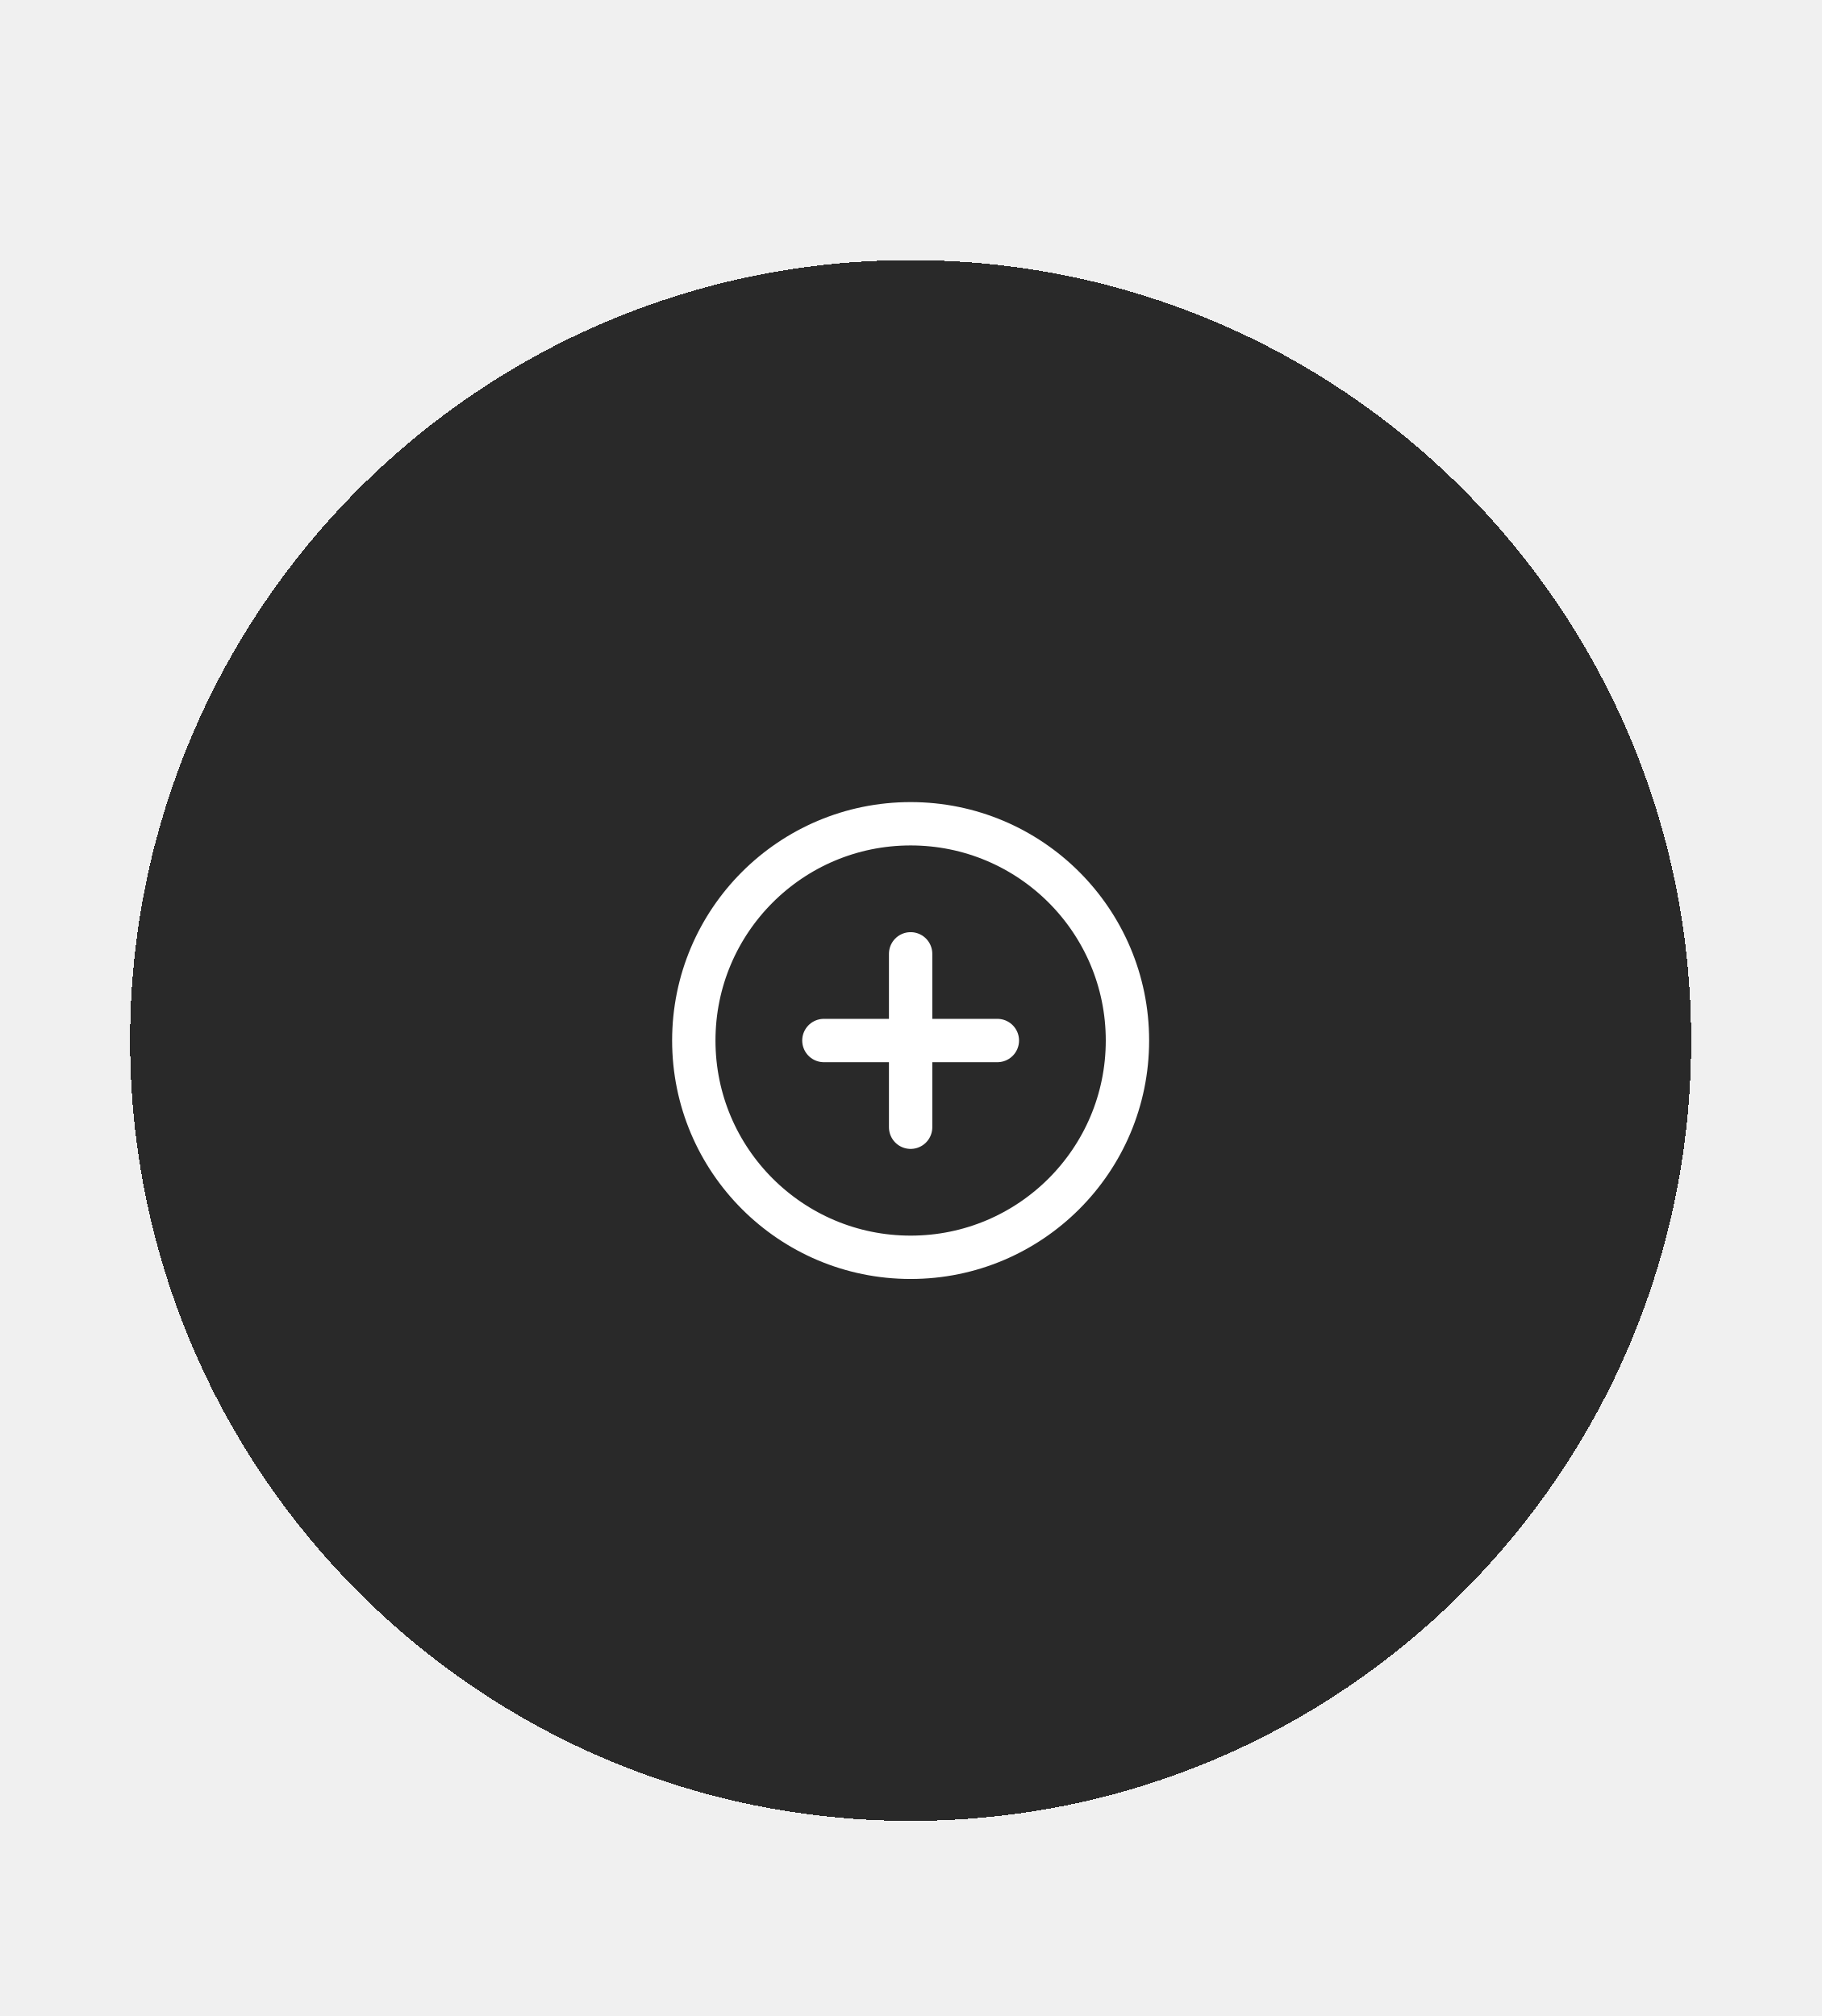
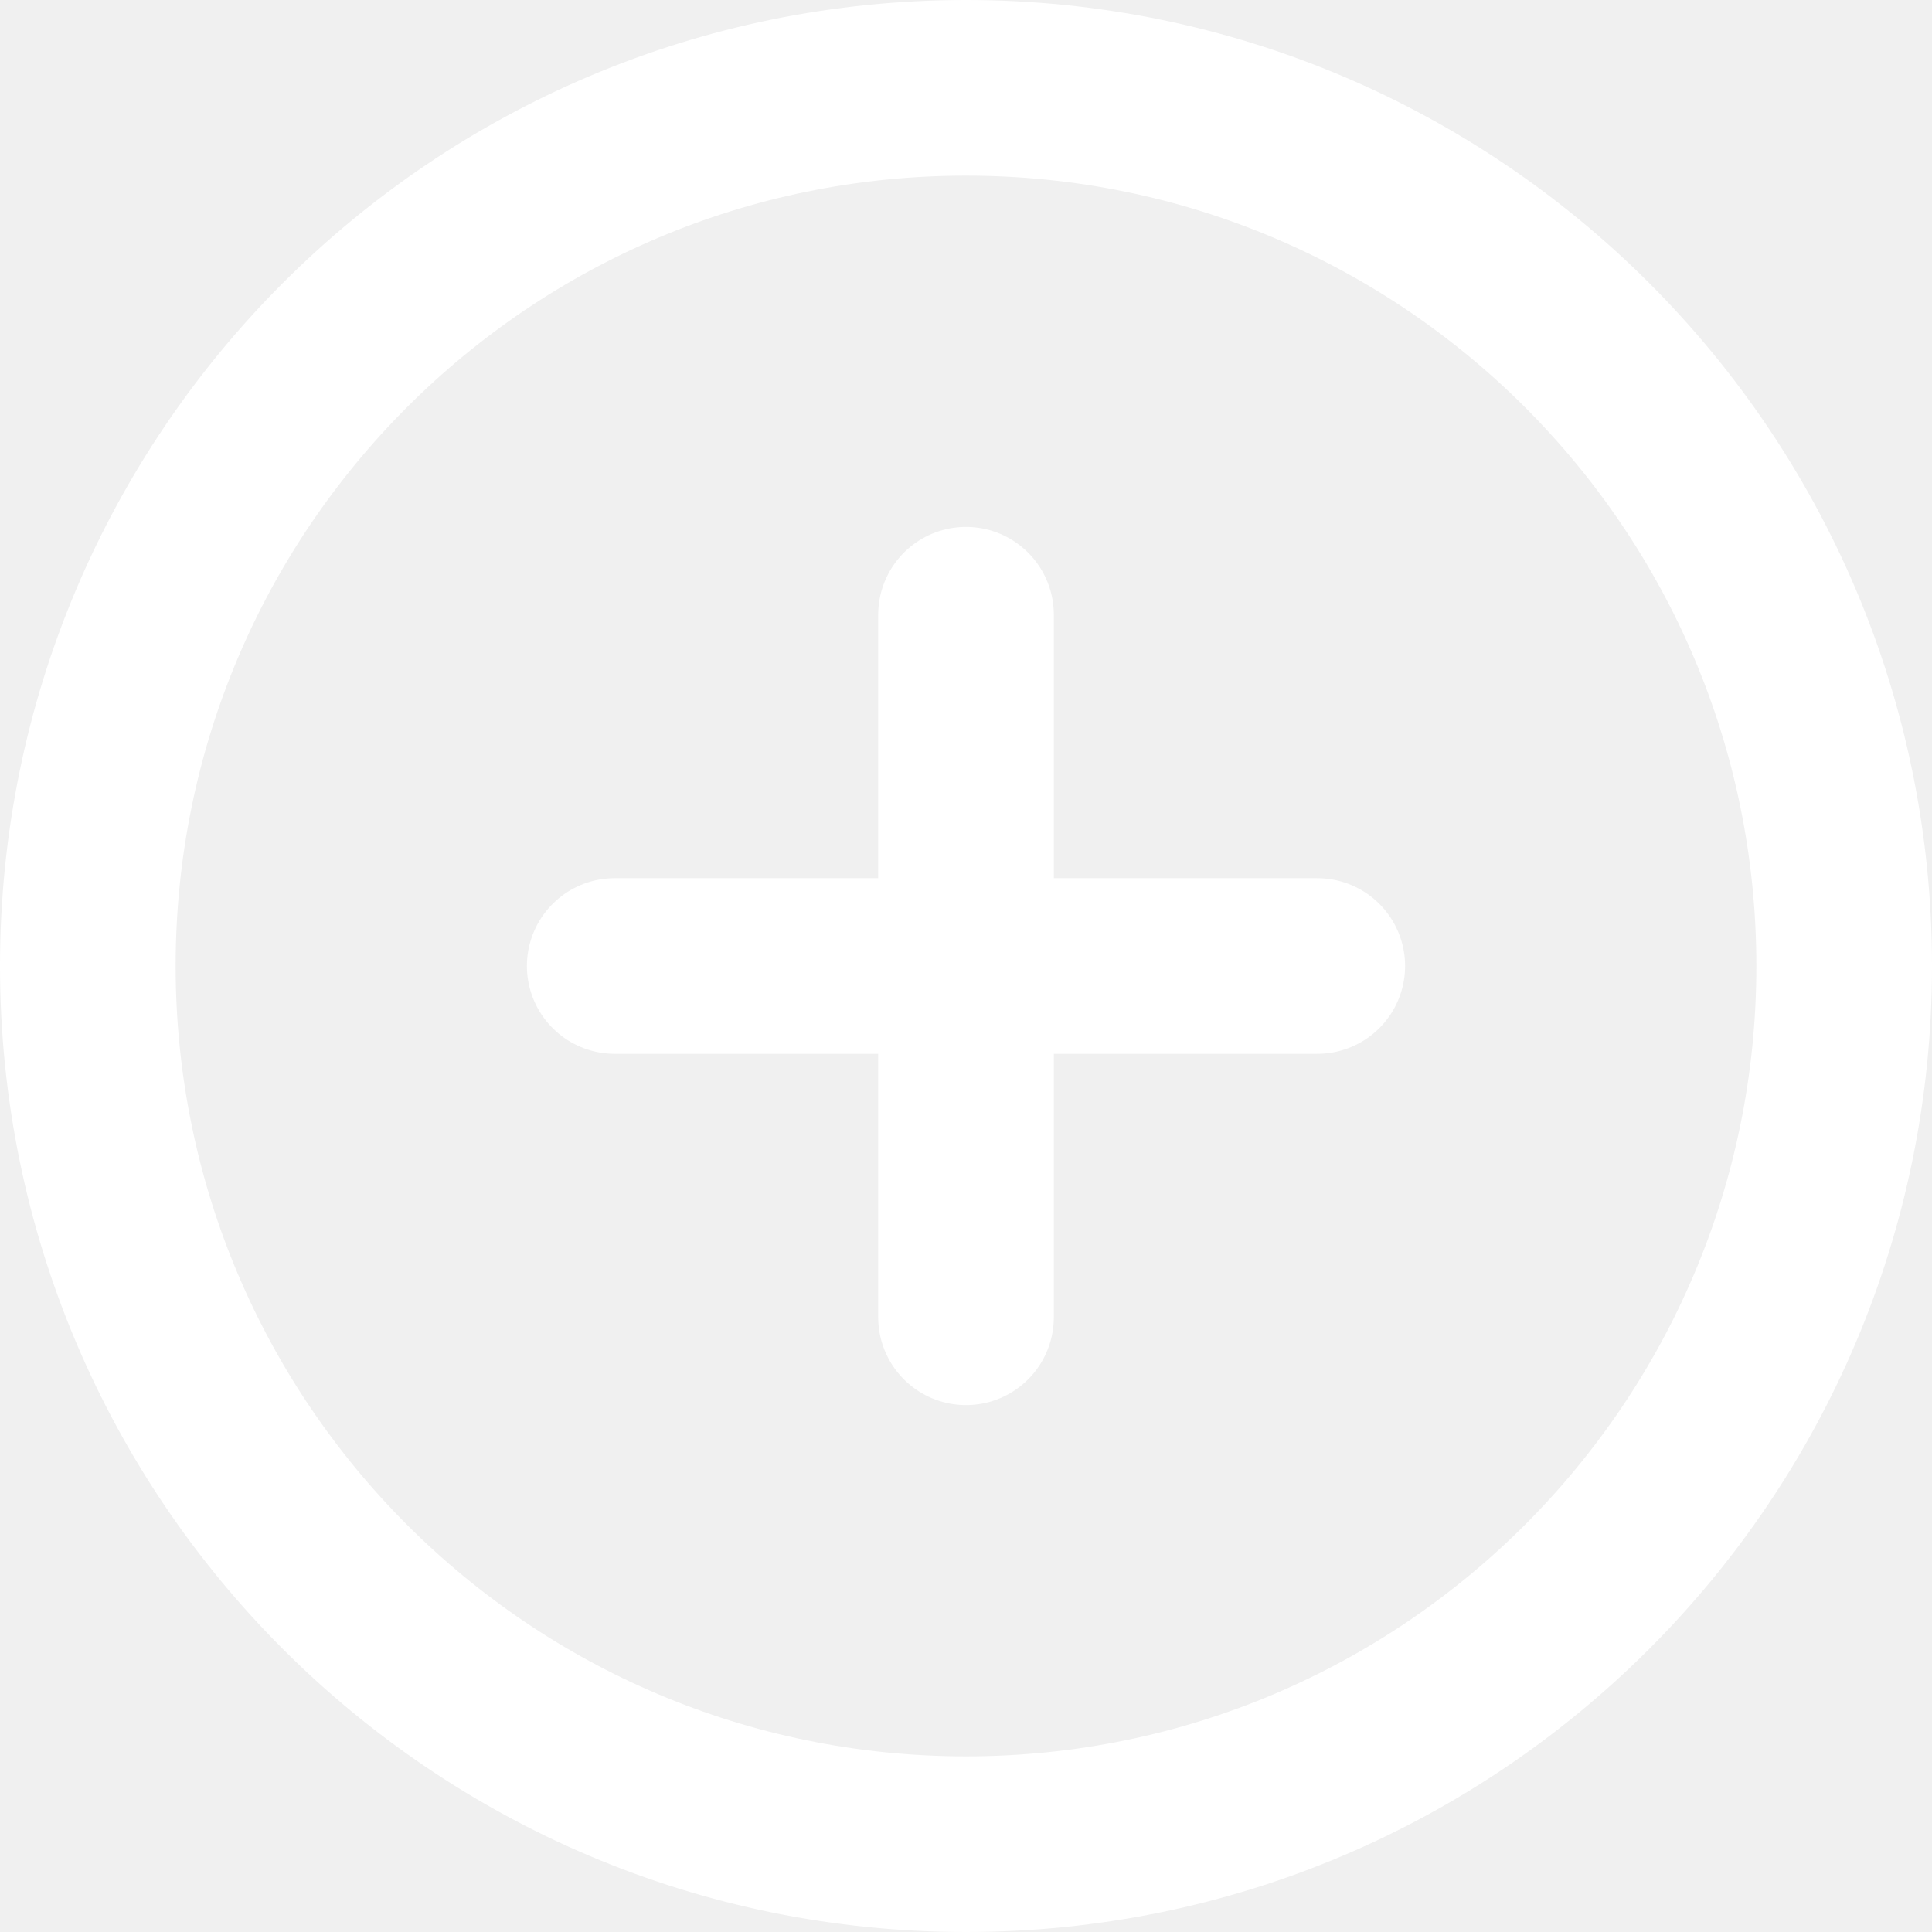
- <svg xmlns="http://www.w3.org/2000/svg" width="56" height="62" viewBox="0 0 56 62" fill="none">
-   <g filter="url(#filter0_ddiii_1429_773)">
-     <rect x="4" y="8" width="48" height="48" rx="24" fill="#292929" shape-rendering="crispEdges" />
-     <rect x="5" y="9" width="46" height="46" rx="23" stroke-opacity="0.7" stroke-width="2" shape-rendering="crispEdges" />
-     <g clip-path="url(#clip0_1429_773)">
-       <path d="M28 29.334V34.667M25.333 32H30.667M34.667 32C34.667 35.682 31.682 38.667 28 38.667C24.318 38.667 21.333 35.682 21.333 32C21.333 28.318 24.318 25.334 28 25.334C31.682 25.334 34.667 28.318 34.667 32Z" stroke="white" stroke-width="1.333" stroke-linecap="round" stroke-linejoin="round" />
-     </g>
-   </g>
-   <feFlood flood-opacity="0" result="BackgroundImageFix" />
-   <feColorMatrix in="SourceAlpha" type="matrix" values="0 0 0 0 0 0 0 0 0 0 0 0 0 0 0 0 0 0 127 0" result="hardAlpha" />
-   <feOffset dy="2" />
-   <feGaussianBlur stdDeviation="2" />
-   <feComposite in2="hardAlpha" operator="out" />
-   <feColorMatrix type="matrix" values="0 0 0 0 1 0 0 0 0 1 0 0 0 0 1 0 0 0 0.1 0" />
-   <feBlend mode="normal" in2="BackgroundImageFix" result="effect1_dropShadow_1429_773" />
-   <feColorMatrix in="SourceAlpha" type="matrix" values="0 0 0 0 0 0 0 0 0 0 0 0 0 0 0 0 0 0 127 0" result="hardAlpha" />
-   <feOffset dy="-4" />
-   <feGaussianBlur stdDeviation="2" />
-   <feComposite in2="hardAlpha" operator="out" />
-   <feColorMatrix type="matrix" values="0 0 0 0 0 0 0 0 0 0 0 0 0 0 0 0 0 0 0.2 0" />
-   <feBlend mode="normal" in2="effect1_dropShadow_1429_773" result="effect2_dropShadow_1429_773" />
-   <feBlend mode="normal" in="SourceGraphic" in2="effect2_dropShadow_1429_773" result="shape" />
-   <feColorMatrix in="SourceAlpha" type="matrix" values="0 0 0 0 0 0 0 0 0 0 0 0 0 0 0 0 0 0 127 0" result="hardAlpha" />
-   <feOffset dy="4" />
-   <feGaussianBlur stdDeviation="2" />
-   <feComposite in2="hardAlpha" operator="arithmetic" k2="-1" k3="1" />
-   <feColorMatrix type="matrix" values="0 0 0 0 1 0 0 0 0 1 0 0 0 0 1 0 0 0 0.2 0" />
-   <feBlend mode="normal" in2="shape" result="effect3_innerShadow_1429_773" />
-   <feColorMatrix in="SourceAlpha" type="matrix" values="0 0 0 0 0 0 0 0 0 0 0 0 0 0 0 0 0 0 127 0" result="hardAlpha" />
-   <feOffset dy="3" />
-   <feGaussianBlur stdDeviation="0.5" />
-   <feComposite in2="hardAlpha" operator="arithmetic" k2="-1" k3="1" />
-   <feColorMatrix type="matrix" values="0 0 0 0 1 0 0 0 0 1 0 0 0 0 1 0 0 0 0.1 0" />
-   <feBlend mode="normal" in2="effect3_innerShadow_1429_773" result="effect4_innerShadow_1429_773" />
-   <feColorMatrix in="SourceAlpha" type="matrix" values="0 0 0 0 0 0 0 0 0 0 0 0 0 0 0 0 0 0 127 0" result="hardAlpha" />
-   <feOffset dy="-4" />
-   <feGaussianBlur stdDeviation="2" />
-   <feComposite in2="hardAlpha" operator="arithmetic" k2="-1" k3="1" />
-   <feColorMatrix type="matrix" values="0 0 0 0 1 0 0 0 0 1 0 0 0 0 1 0 0 0 0.1 0" />
-   <feBlend mode="normal" in2="effect4_innerShadow_1429_773" result="effect5_innerShadow_1429_773" />
-   <clipPath id="clip0_1429_773">
-     <rect width="16" height="16" fill="white" transform="translate(20 24)" />
-   </clipPath>
+ <svg xmlns="http://www.w3.org/2000/svg" width="22" height="22" viewBox="0 0 22 22" fill="none">
+   <path d="M11 7V15M7 11H15M21 11C21 16.523 16.523 21 11 21C5.477 21 1 16.523 1 11C1 5.477 5.477 1 11 1C16.523 1 21 5.477 21 11Z" stroke="white" stroke-width="2" stroke-linecap="round" stroke-linejoin="round" />
</svg>
